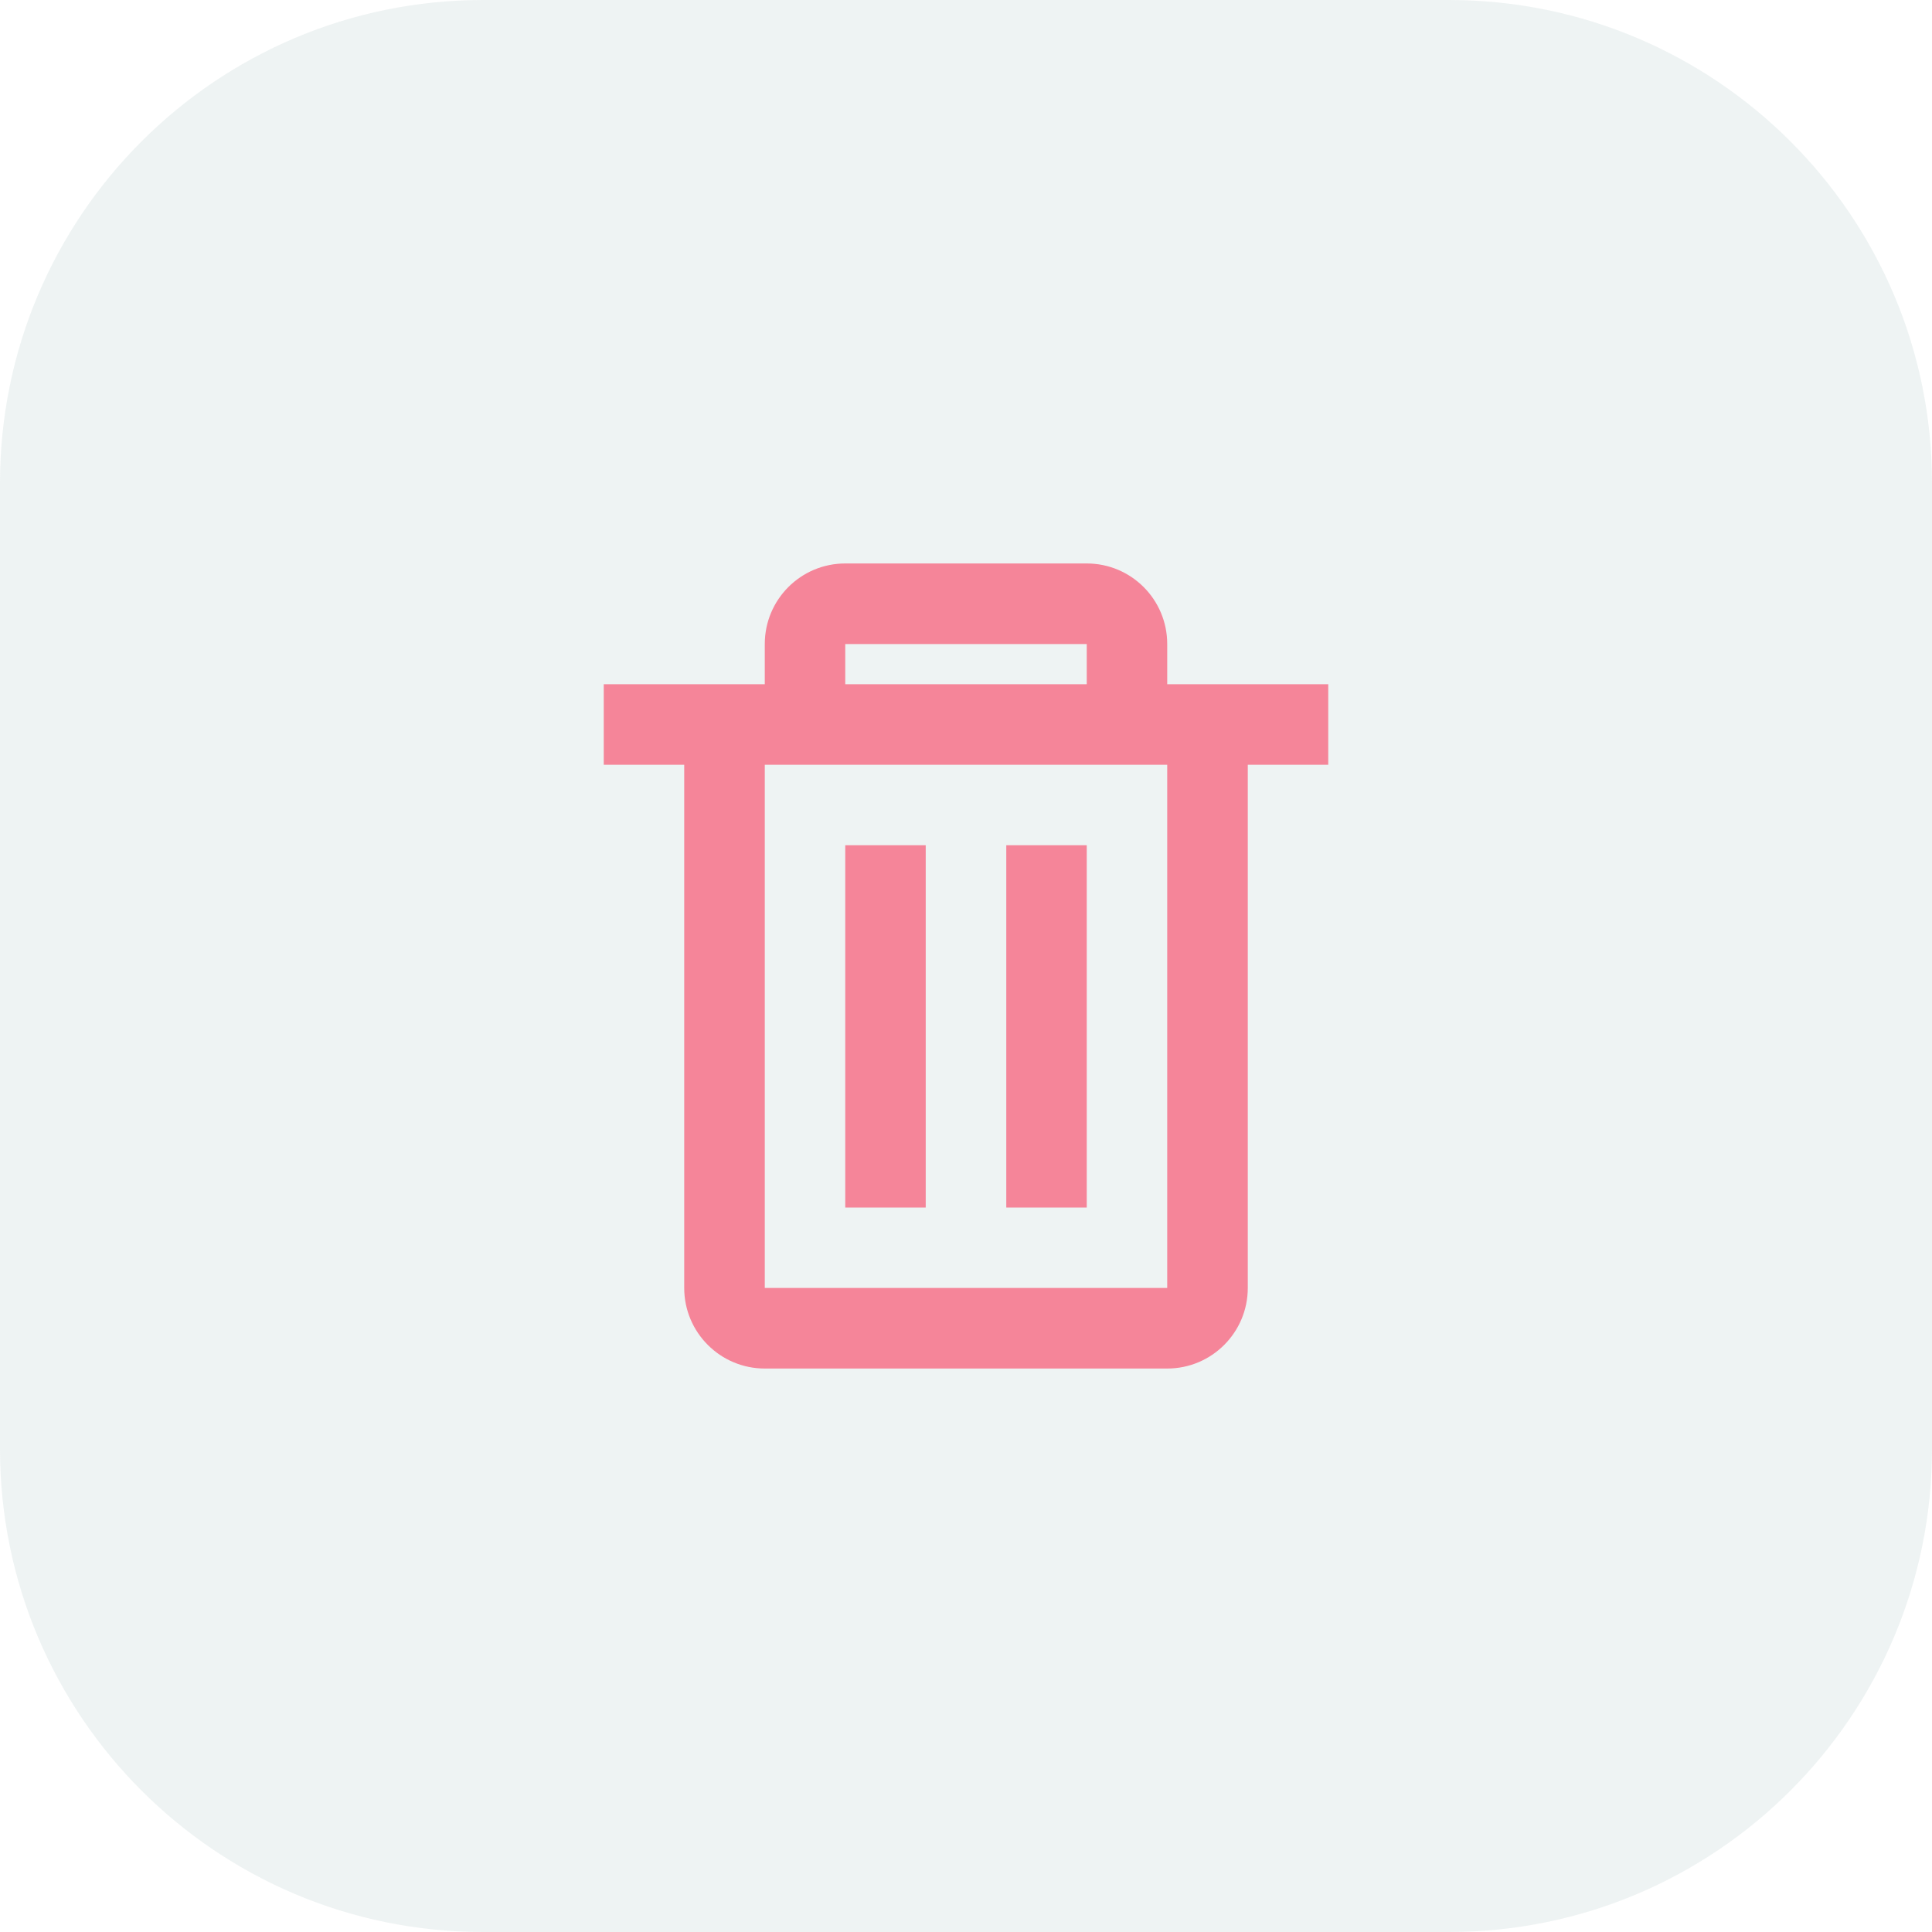
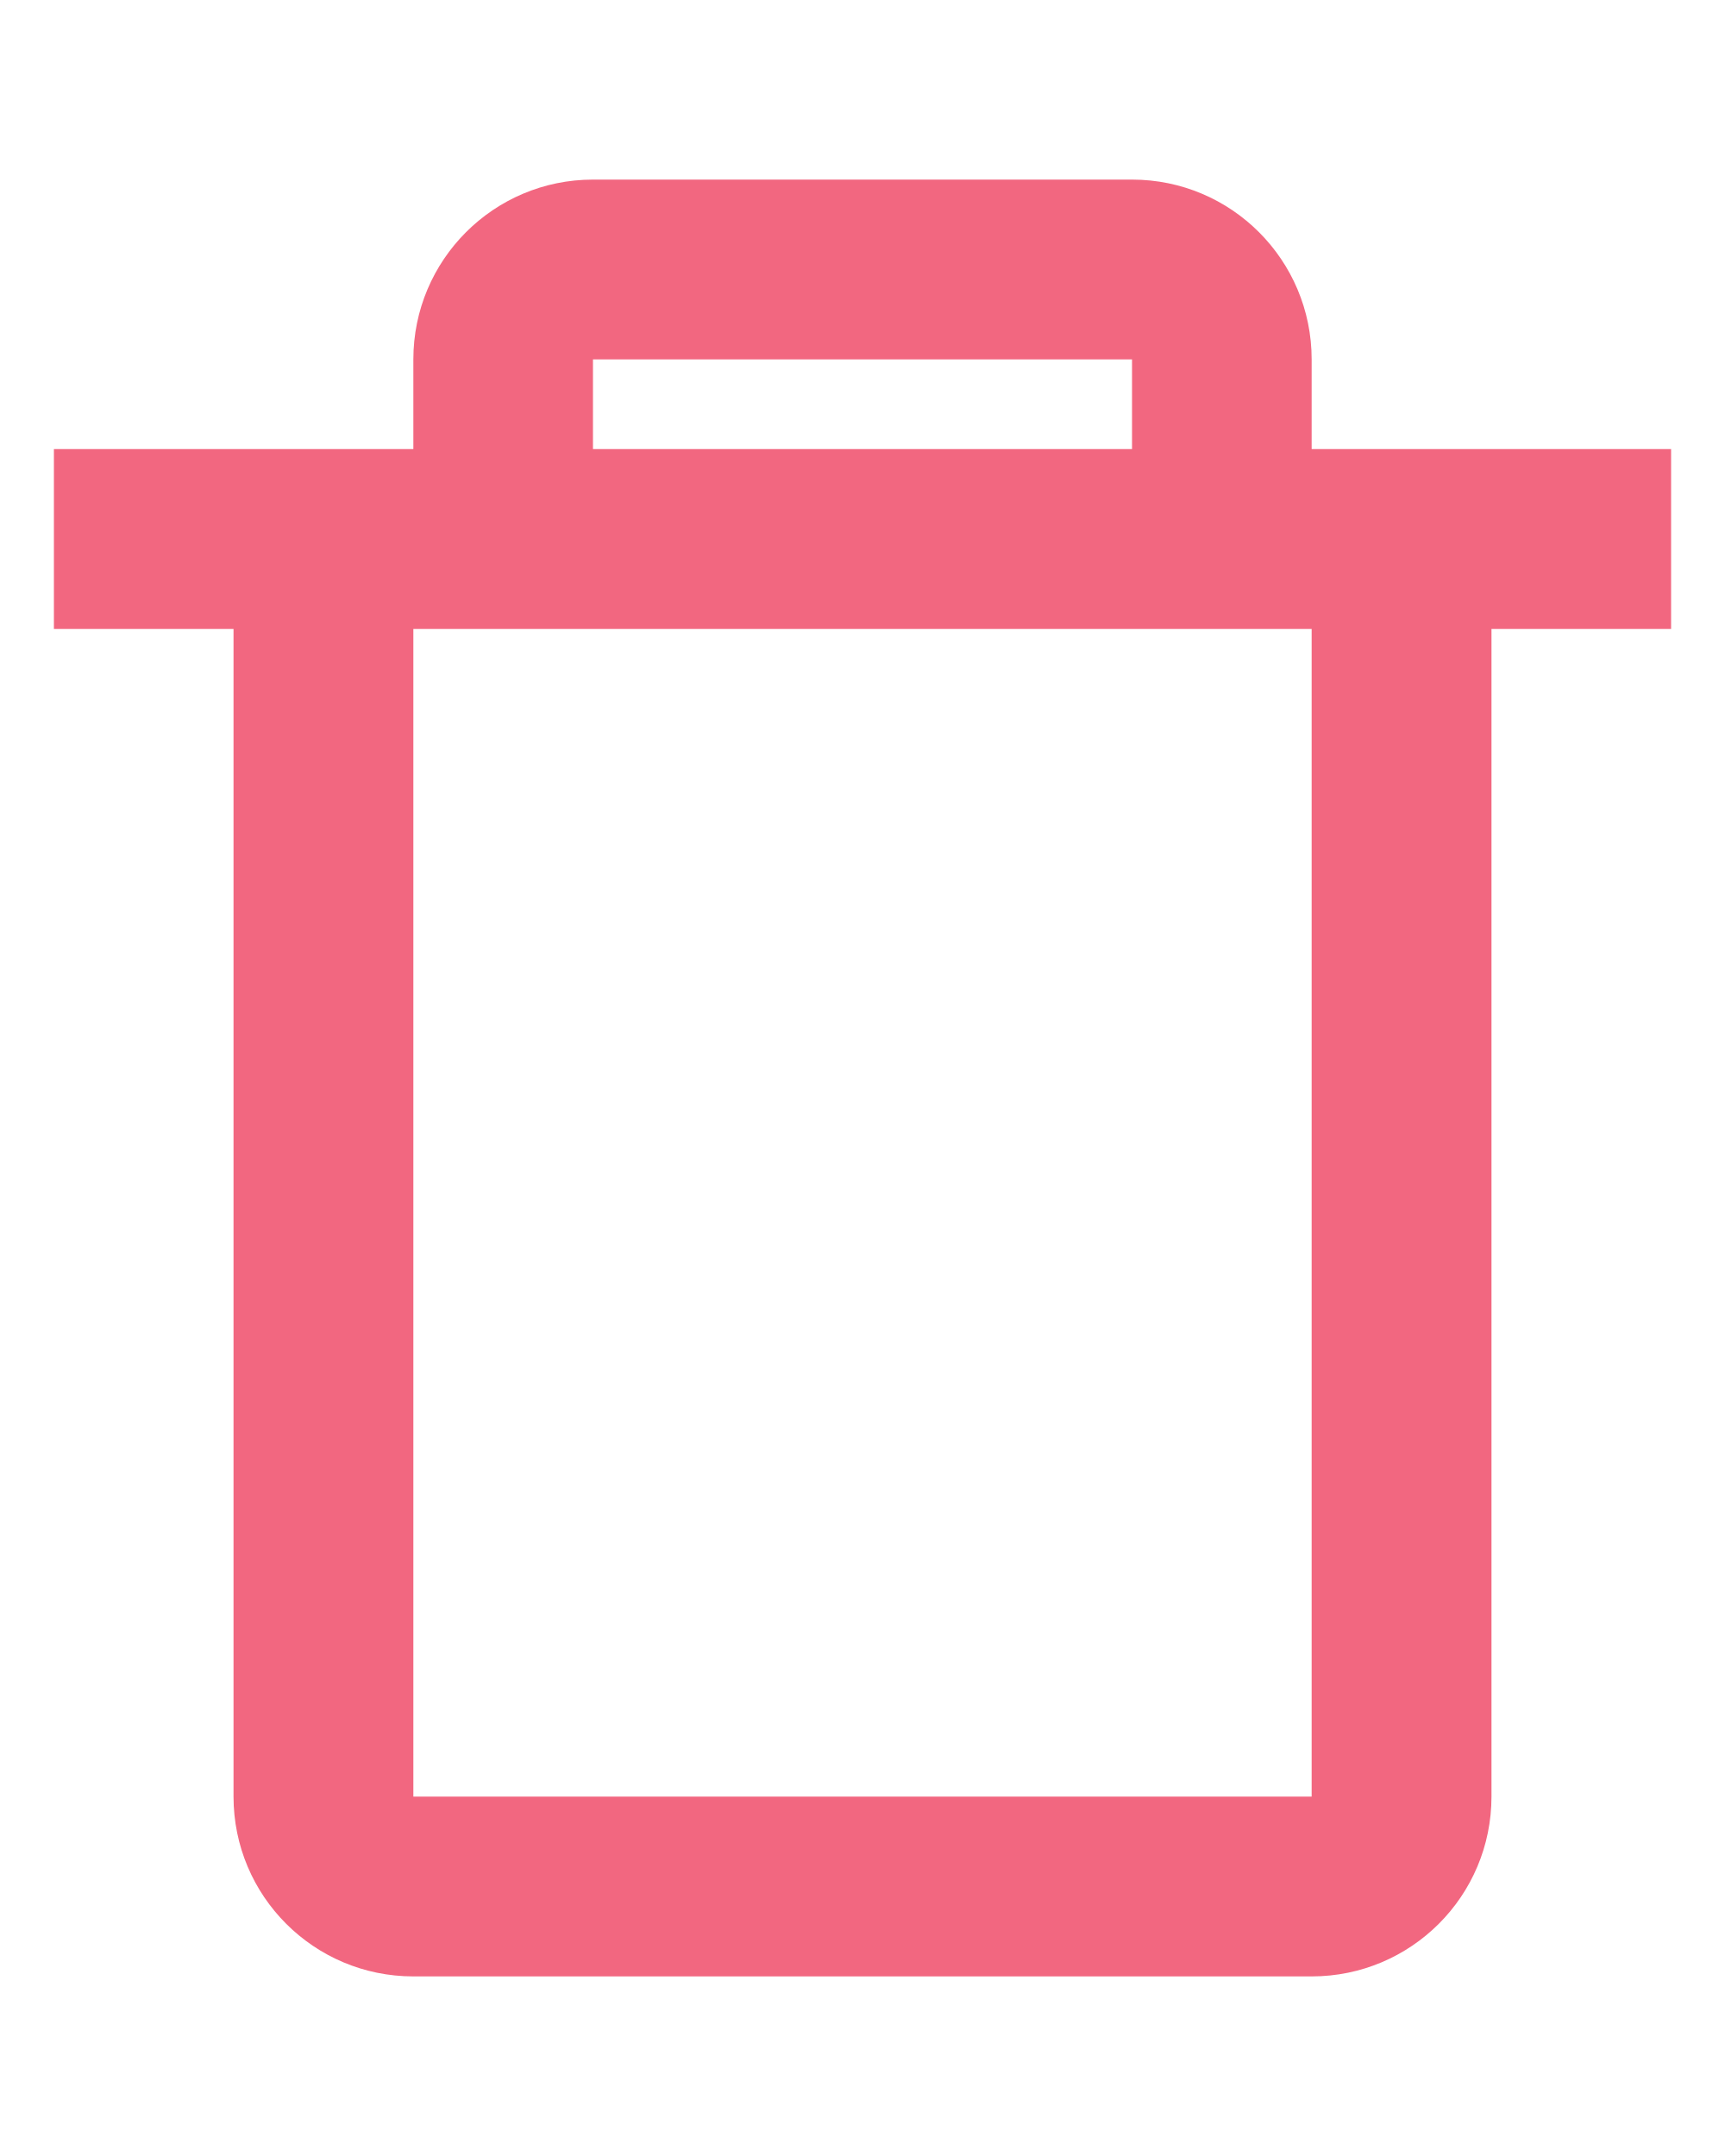
- <svg xmlns="http://www.w3.org/2000/svg" width="20" height="20" viewBox="0 0 20 20" fill="none">
-   <g opacity="0.8">
-     <rect width="20" height="20" rx="5" fill="#EAF0F0" />
-     <path d="M12.083 14.167H7.917C7.456 14.167 7.083 13.793 7.083 13.333V7.917H6.25V7.083H7.917V6.667C7.917 6.206 8.29 5.833 8.75 5.833H11.25C11.71 5.833 12.083 6.206 12.083 6.667V7.083H13.75V7.917H12.917V13.333C12.917 13.793 12.544 14.167 12.083 14.167ZM7.917 7.917V13.333H12.083V7.917H7.917ZM8.75 6.667V7.083H11.25V6.667H8.75ZM11.25 12.5H10.417V8.75H11.25V12.5ZM9.583 12.5H8.75V8.75H9.583V12.5Z" fill="#F26680" />
-   </g>
+ <svg xmlns="http://www.w3.org/2000/svg" width="8" height="10" viewBox="0 0 8 10" fill="none">
+   <path d="M6.083 9.167H1.917C1.456 9.167 1.083 8.794 1.083 8.333V2.917H0.25V2.083H1.917V1.667C1.917 1.206 2.29 0.833 2.75 0.833H5.25C5.71 0.833 6.083 1.206 6.083 1.667V2.083H7.75V2.917H6.917V8.333C6.917 8.794 6.544 9.167 6.083 9.167ZM1.917 2.917V8.333H6.083V2.917H1.917ZM2.75 1.667V2.083H5.25V1.667H2.75Z" fill="#F26780" />
</svg>
